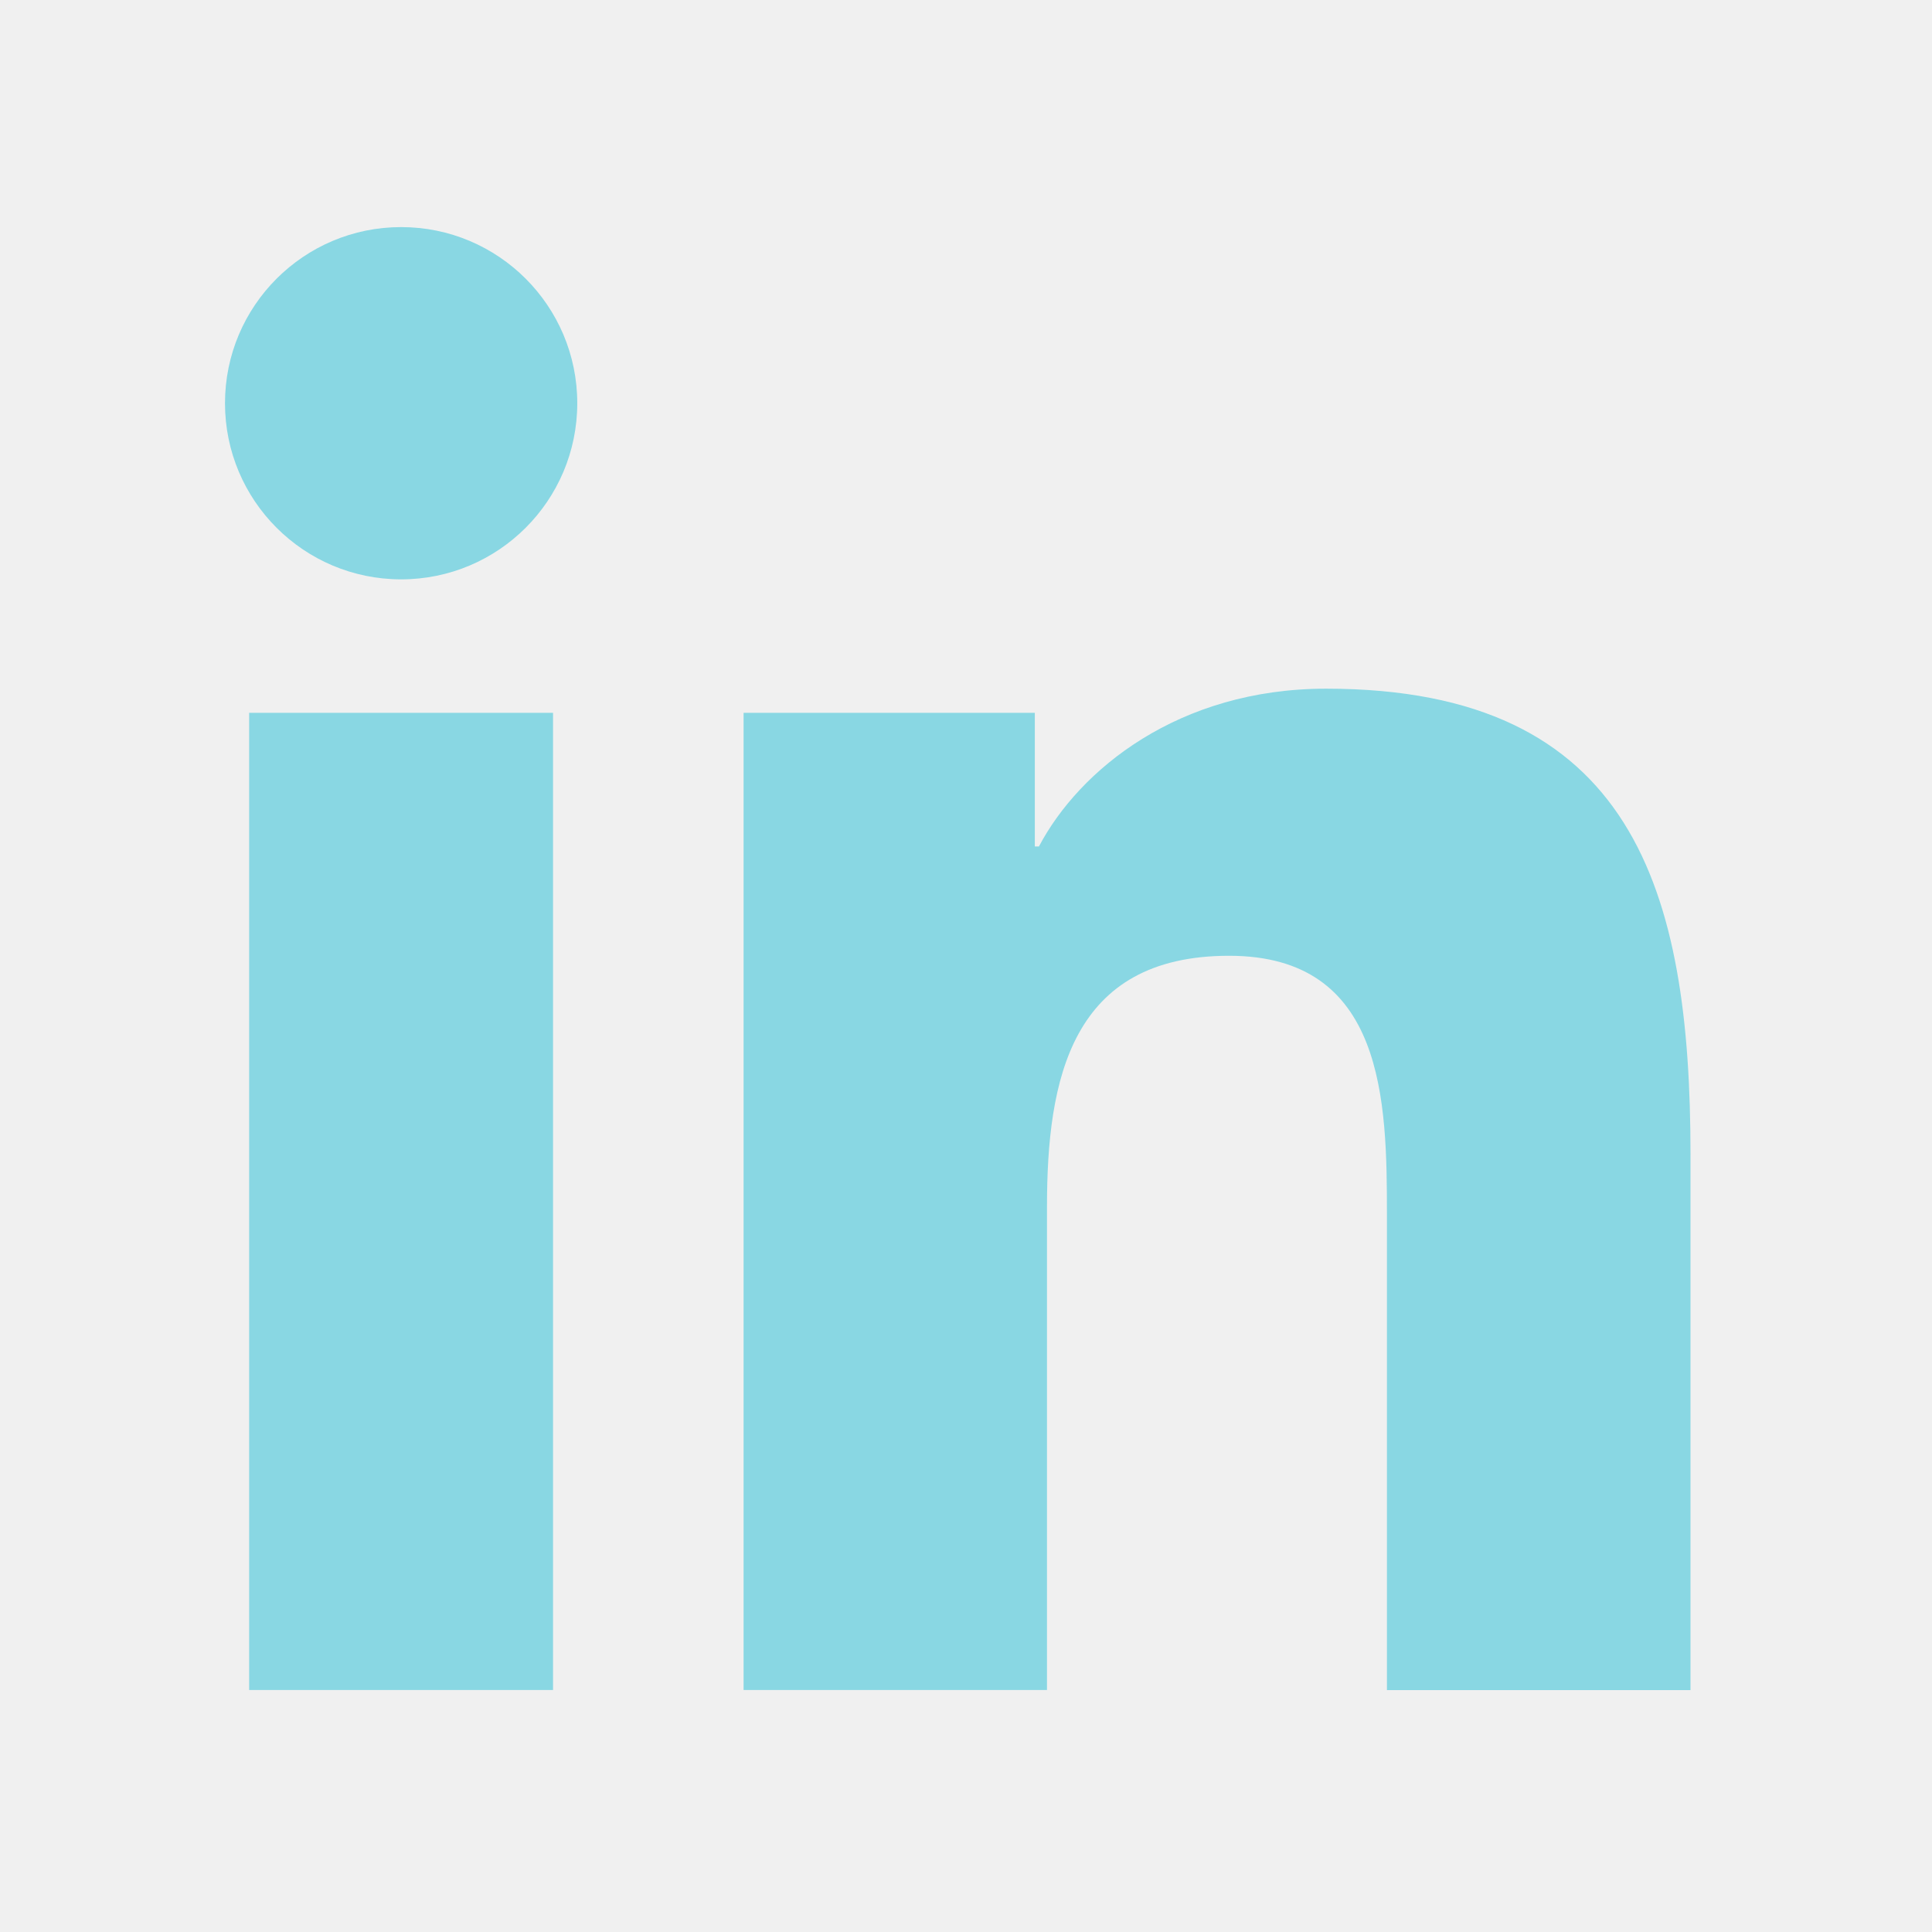
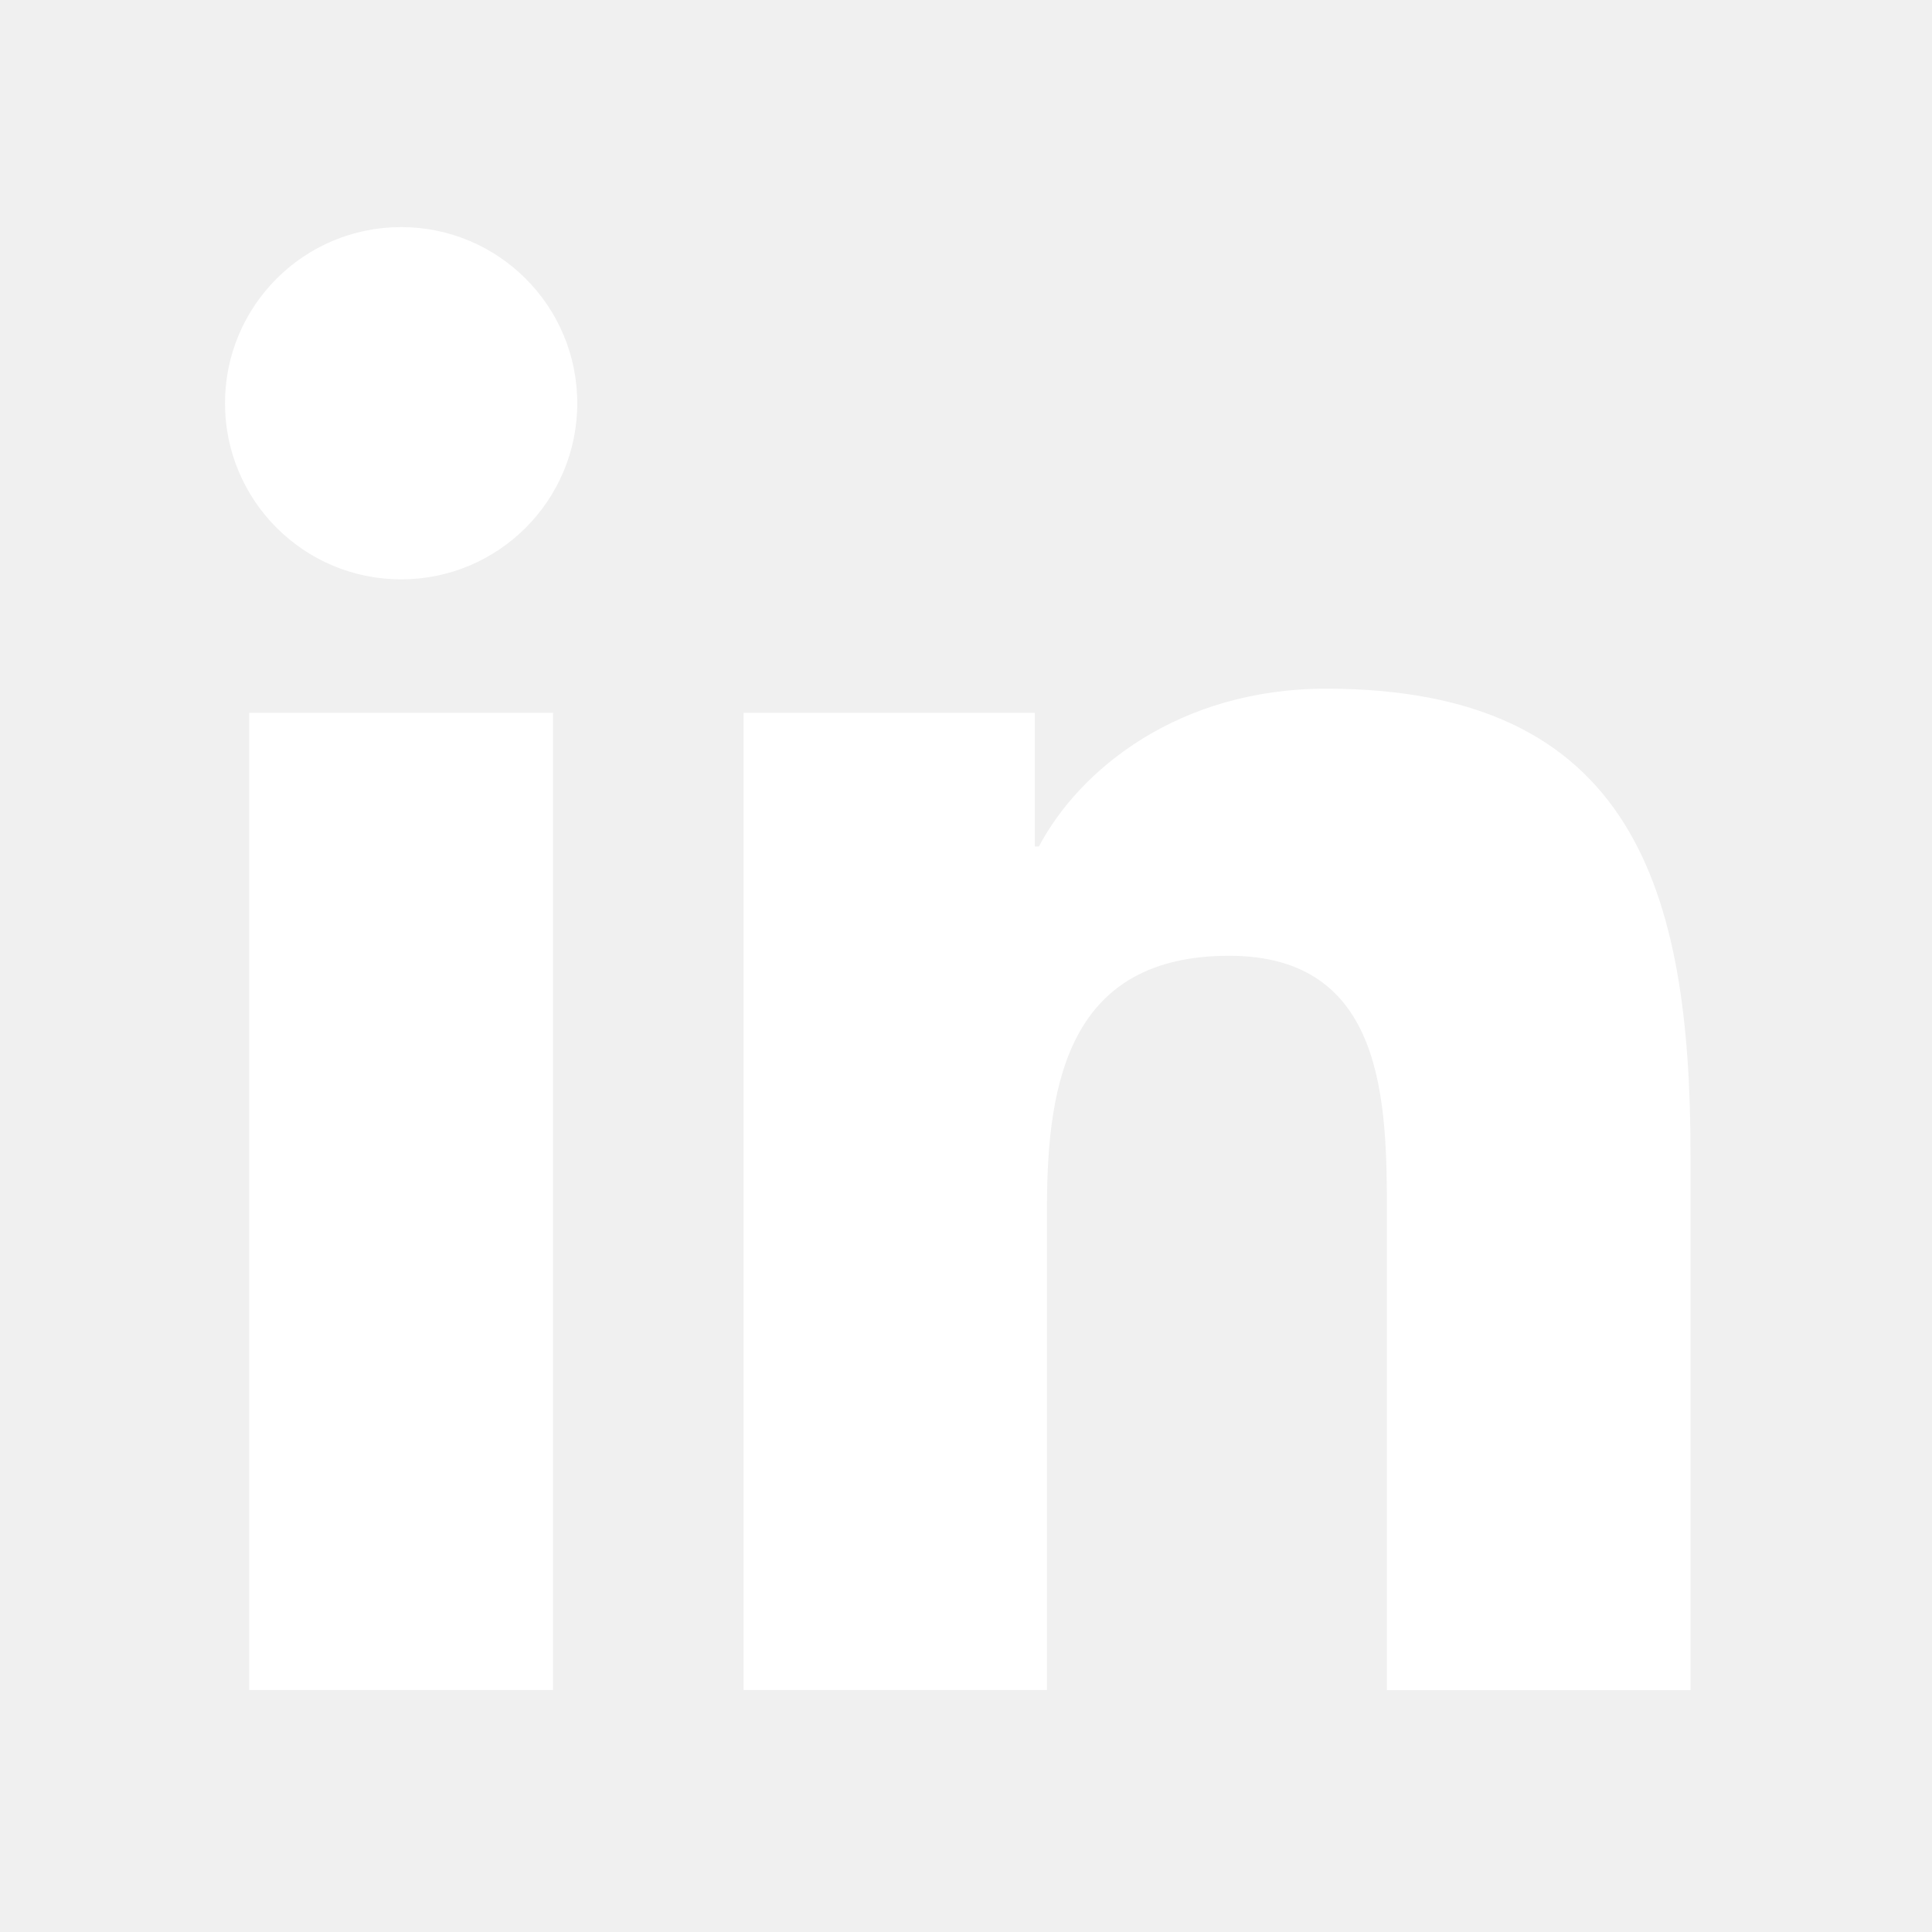
- <svg xmlns="http://www.w3.org/2000/svg" fill="#89D7E3" width="86" height="86" viewBox="0 0 24 24">
+ <svg xmlns="http://www.w3.org/2000/svg" fill="#fff" width="86" height="86" viewBox="0 0 24 24">
  <circle cx="4.983" cy="5.009" r="2.188" />
  <path d="M9.237 8.855v12.139h3.769v-6.003c0-1.584.298-3.118 2.262-3.118 1.937 0 1.961 1.811 1.961 3.218v5.904H21v-6.657c0-3.27-.704-5.783-4.526-5.783-1.835 0-3.065 1.007-3.568 1.96h-.051v-1.66H9.237zm-6.142 0H6.87v12.139H3.095z" />
</svg>
